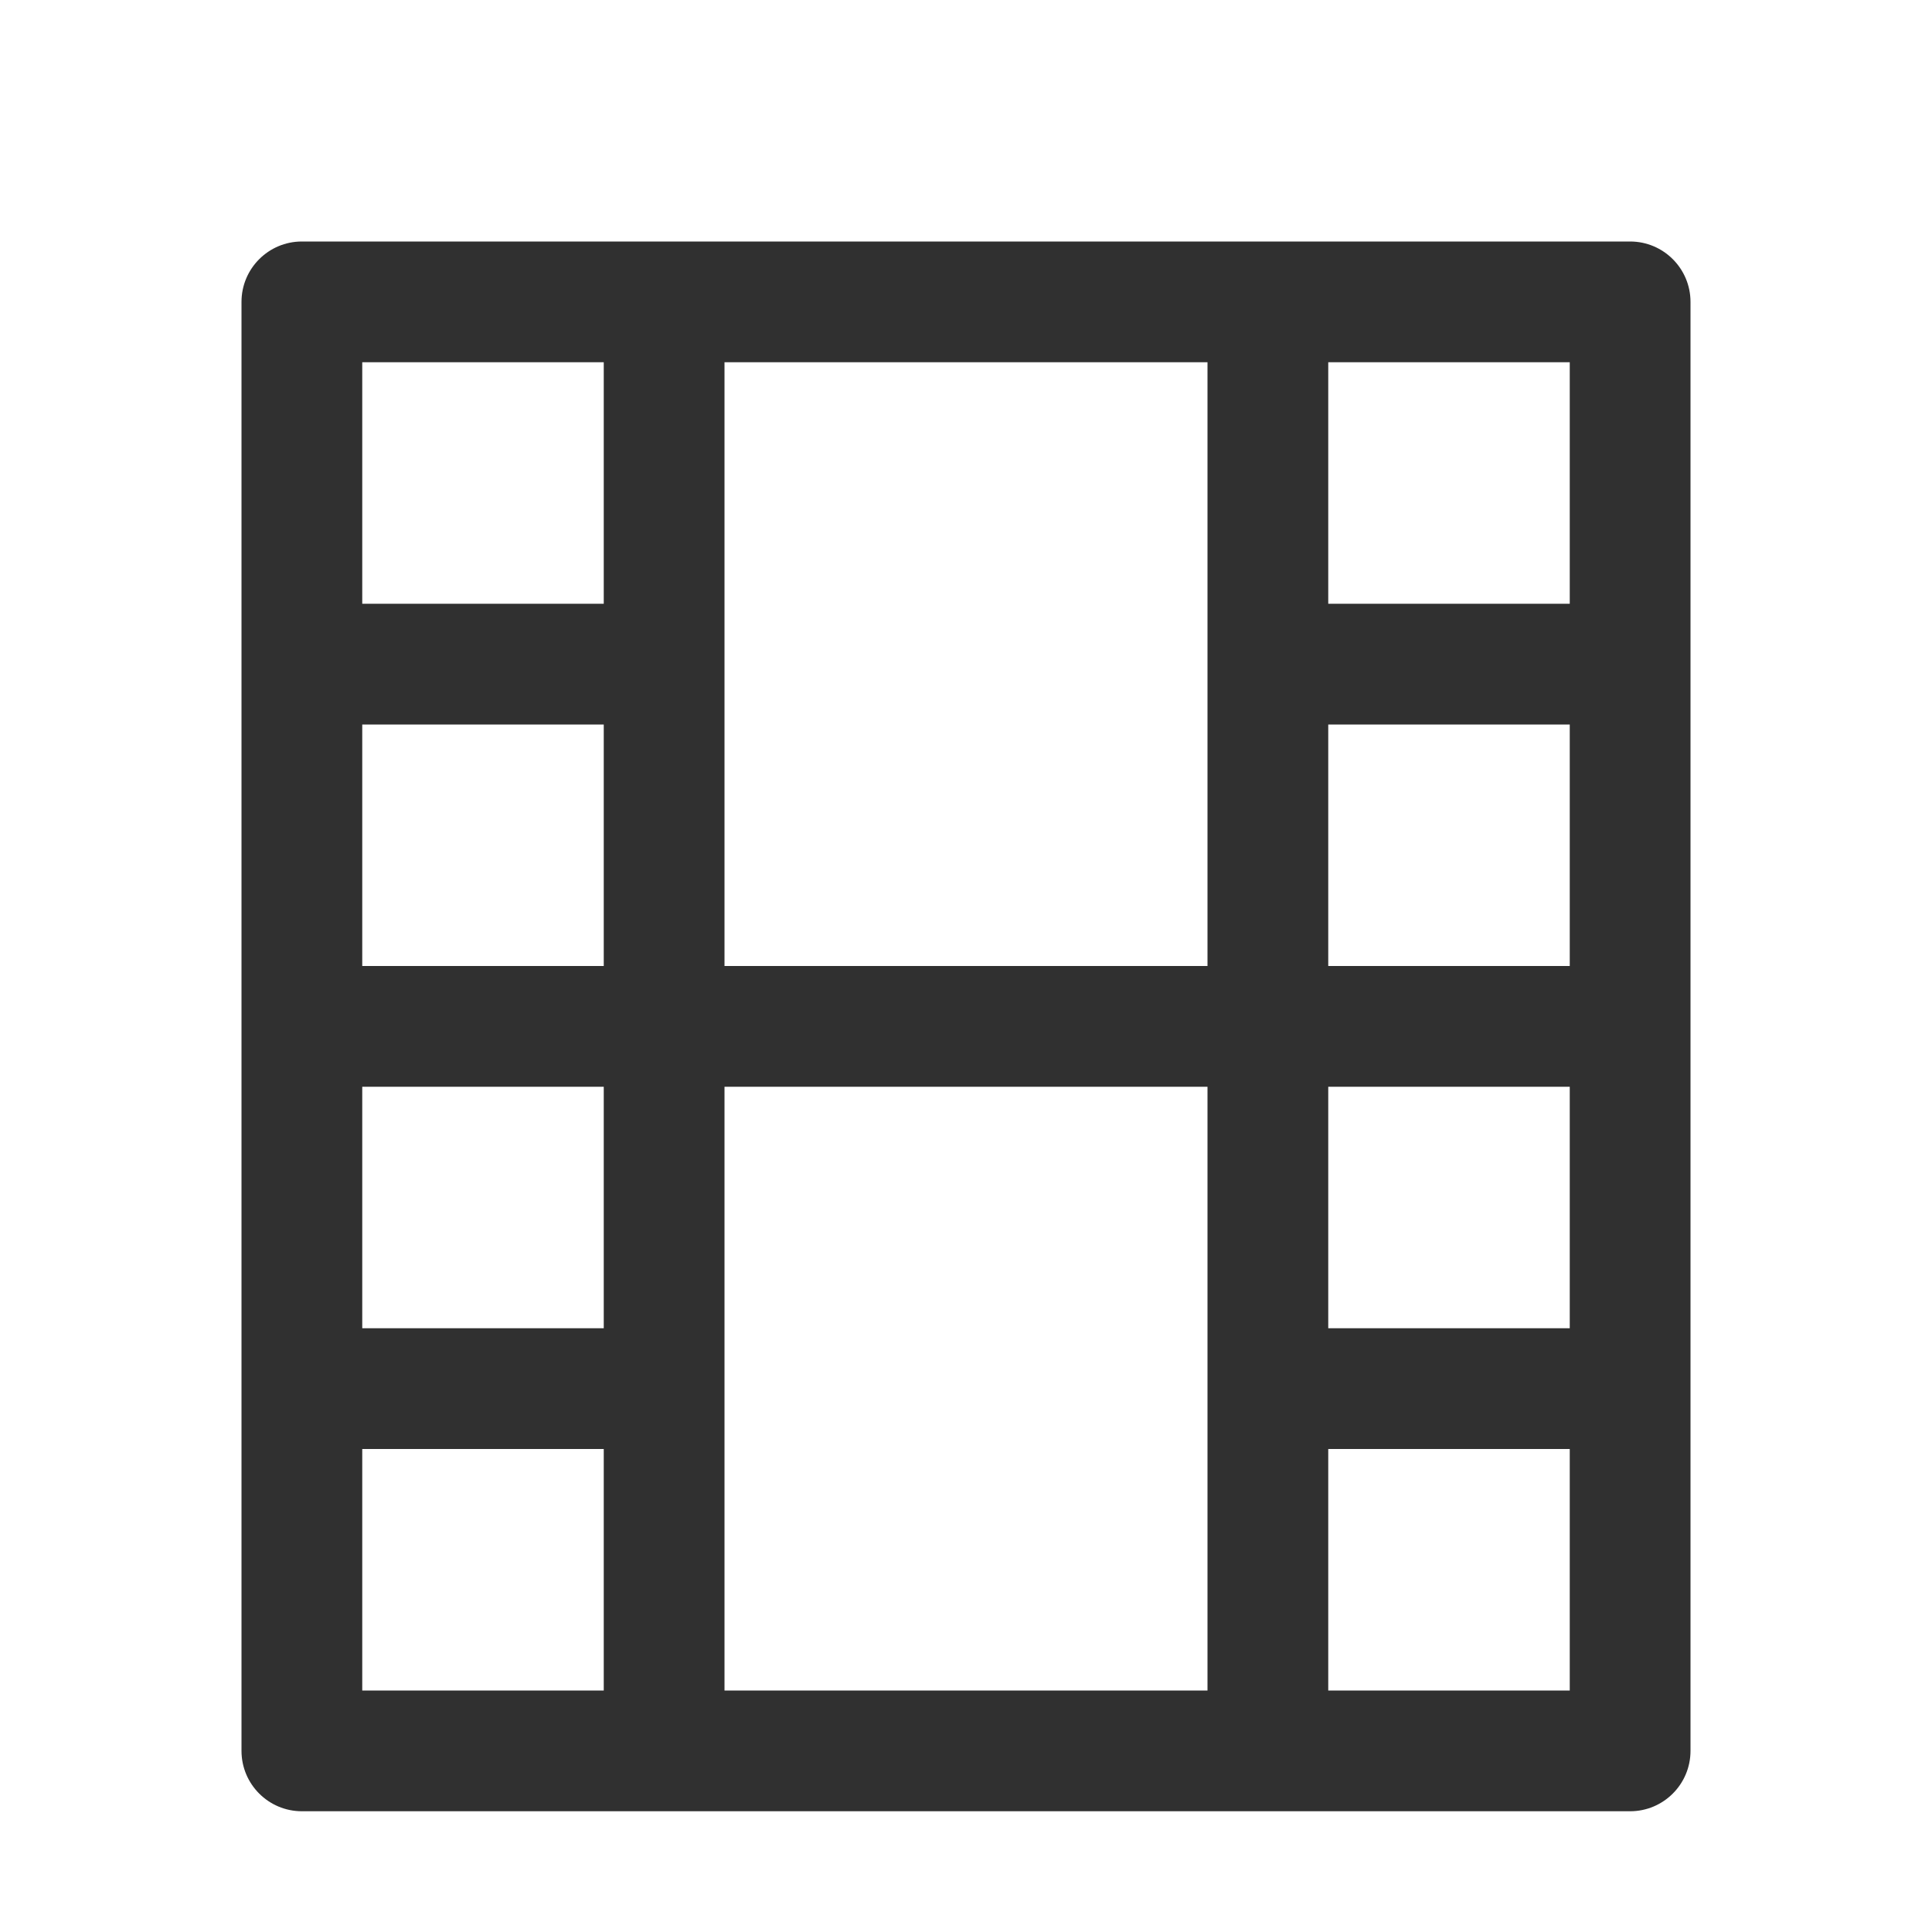
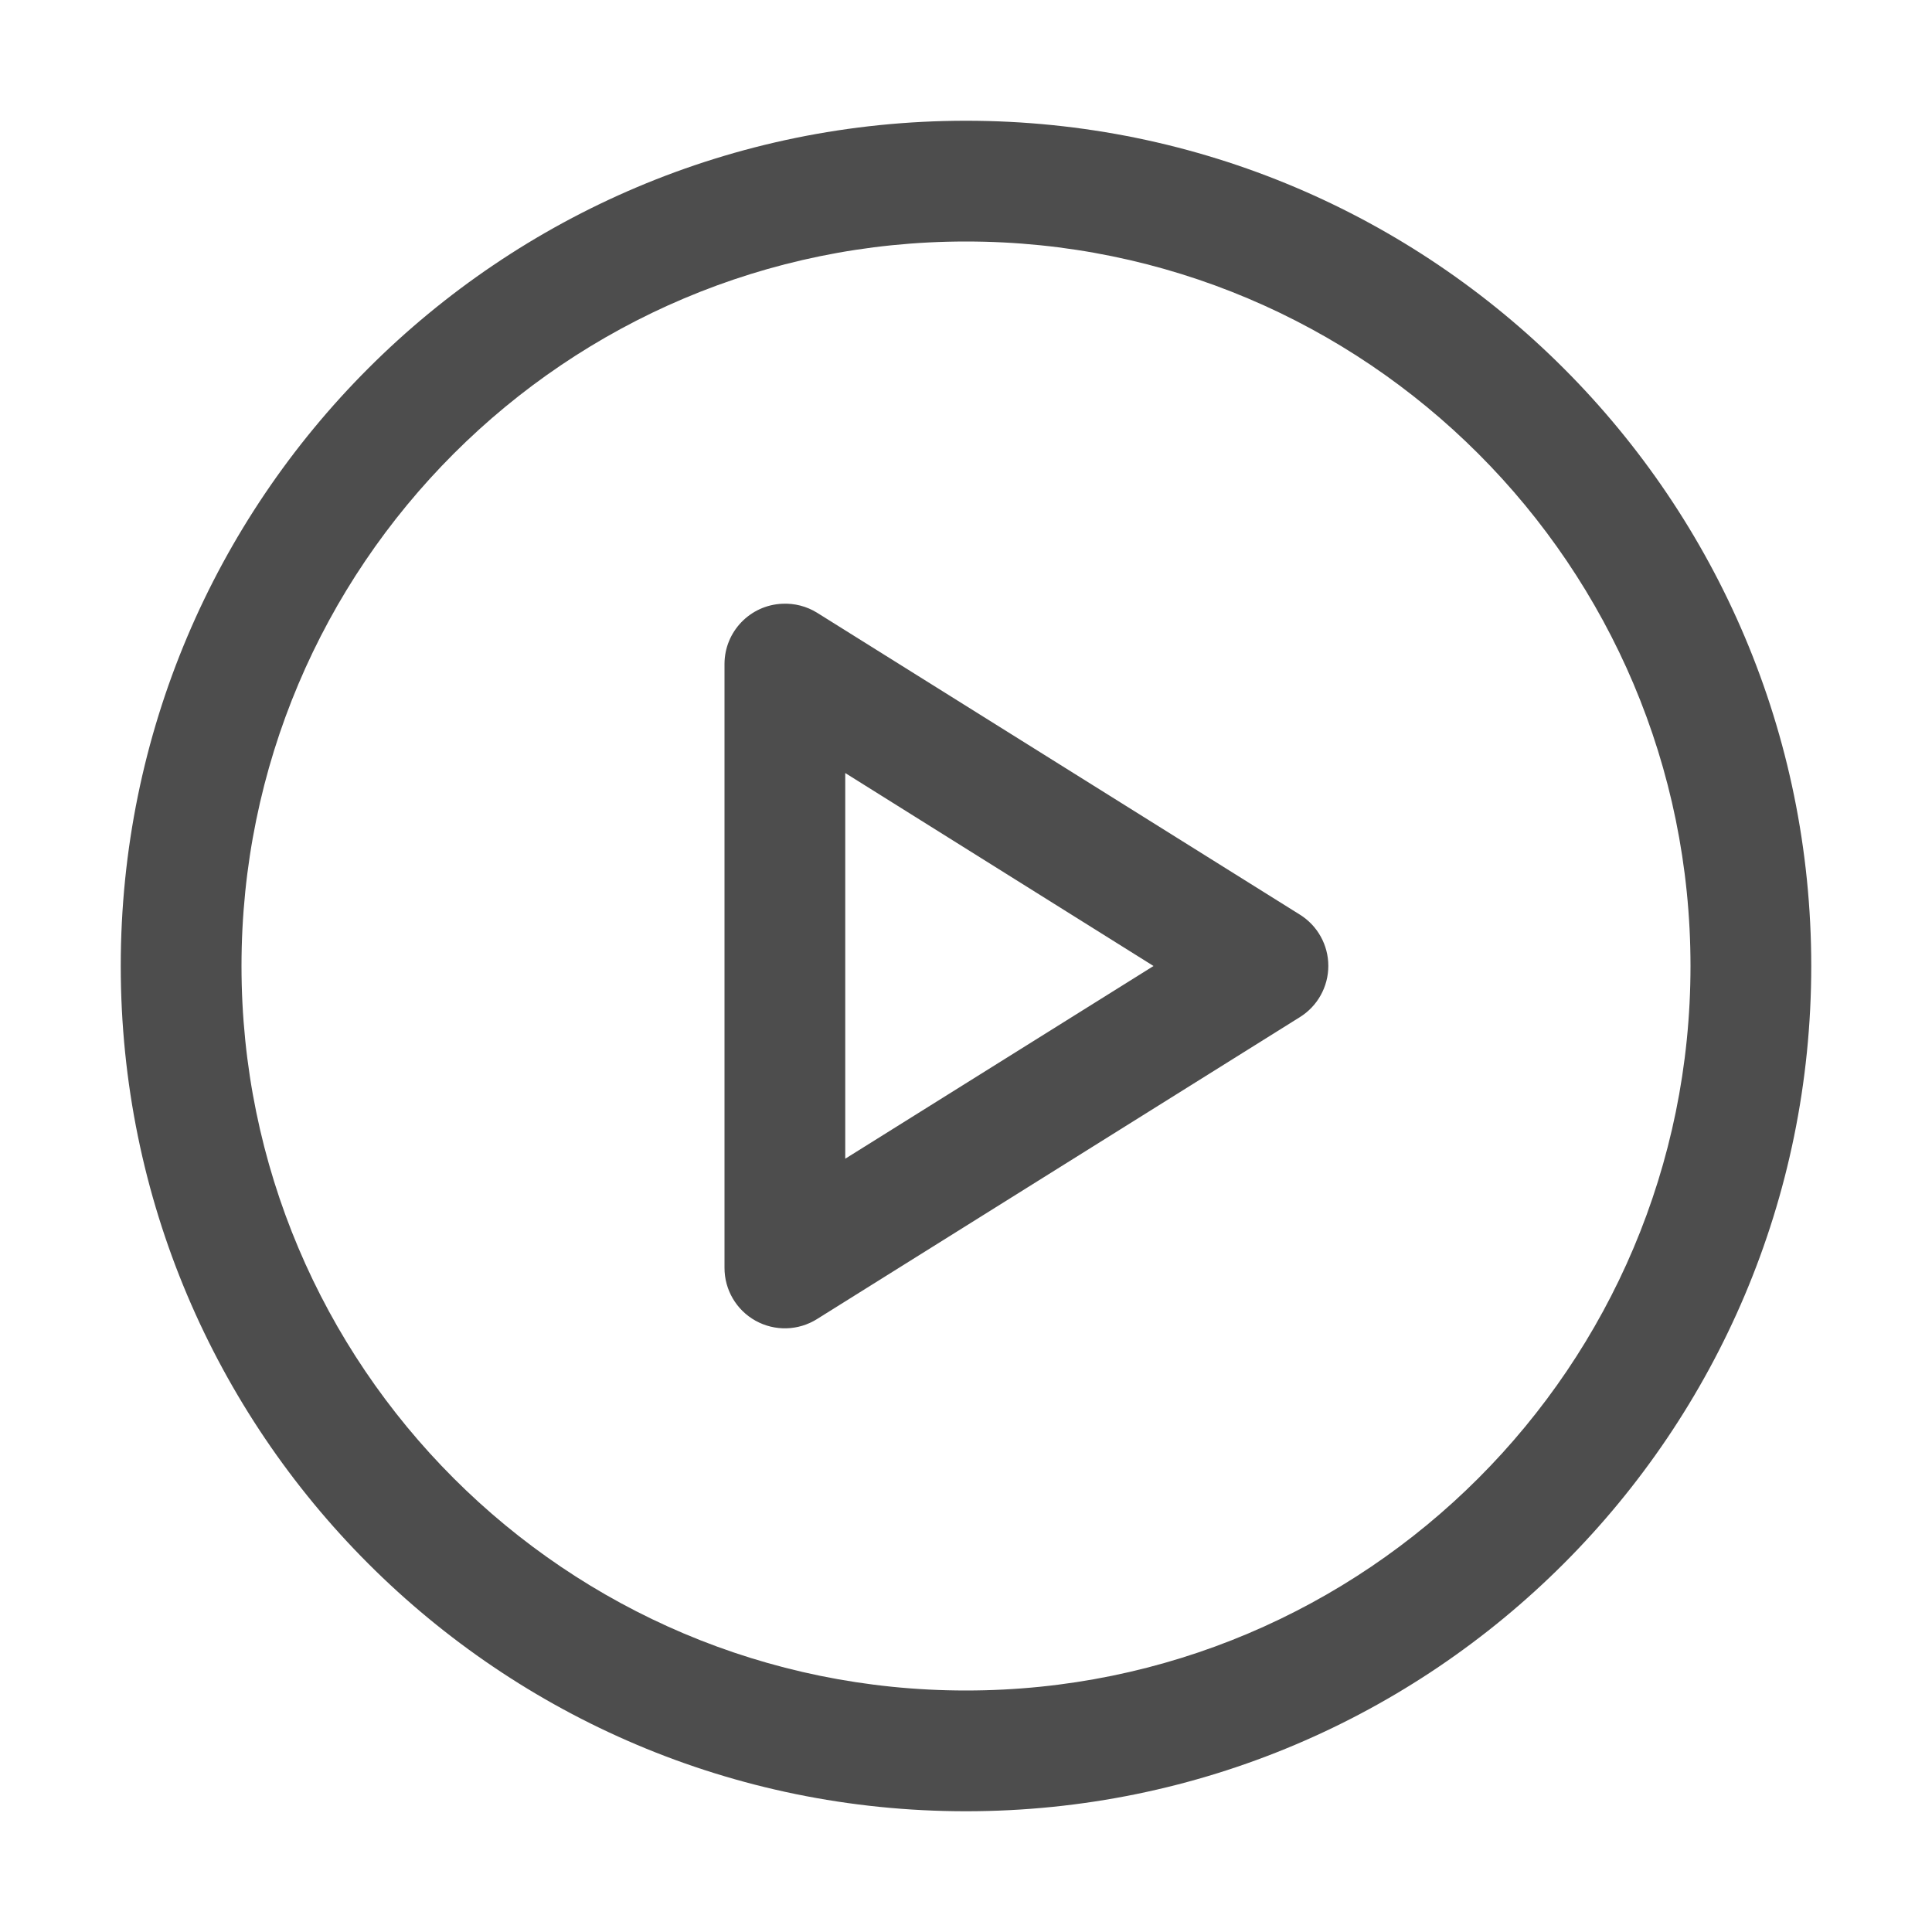
- <svg xmlns="http://www.w3.org/2000/svg" width="16px" height="16px" viewBox="0 0 16 16" version="1.1">
-   <defs />
-   <g id="Page-1" stroke="none" stroke-width="1" fill="none" fill-rule="evenodd">
-     <g id="folder-videos-symbolic" fill-rule="nonzero" fill="#303030">
-       <path d="M11,6 L11,8 L13,8 C13.276,8 13.5,8.224 13.5,8.5 C13.5,8.776 13.276,9 13,9 L11,9 L11,11 L13,11 C13.276,11 13.5,11.224 13.5,11.5 C13.5,11.776 13.276,12 13,12 L11,12 L11,14 C11,14.276 10.776,14.5 10.5,14.5 C10.224,14.5 10,14.276 10,14 L10,9 L6,9 L6,14 C6,14.276 5.776,14.5 5.5,14.5 C5.224,14.5 5,14.276 5,14 L5,12 L3,12 C2.724,12 2.5,11.776 2.5,11.5 C2.5,11.224 2.724,11 3,11 L5,11 L5,9 L3,9 C2.724,9 2.5,8.776 2.5,8.5 C2.5,8.224 2.724,8 3,8 L5,8 L5,6 L3,6 C2.724,6 2.5,5.776 2.5,5.5 C2.5,5.224 2.724,5 3,5 L5,5 L5,3 C5,2.724 5.224,2.5 5.5,2.5 C5.776,2.5 6,2.724 6,3 L6,8 L10,8 L10,3 C10,2.724 10.224,2.5 10.5,2.5 C10.776,2.5 11,2.724 11,3 L11,5 L13,5 C13.276,5 13.5,5.224 13.5,5.5 C13.5,5.776 13.276,6 13,6 L11,6 L11,6 Z" id="Combined-Shape" />
-       <path d="M2,2.5 C2,2.224 2.224,2 2.5,2 L13.5,2 C13.776,2 14,2.224 14,2.5 L14,14.5 C14,14.776 13.776,15 13.5,15 L2.5,15 C2.224,15 2,14.776 2,14.5 L2,2.5 Z M3,14 L13,14 L13,3 L3,3 L3,14 Z" id="Path-16" />
-     </g>
+ <svg xmlns="http://www.w3.org/2000/svg" width="16" height="16" viewBox="0 0 16 16" id="svg2" version="1.1">
+   <defs id="defs3051">
+     <style type="text/css" id="current-color-scheme">
+       .ColorScheme-Text {
+         color:#4d4d4d;
+       }
+       </style>
+   </defs>
+   <g id="layer1" transform="translate(-3,-1033.362)">
+     <path style="fill:currentColor;fill-opacity:1;stroke:none" class="ColorScheme-Text" d="M 8 1 A 7 7 0 0 0 1 8 A 7 7 0 0 0 8 15 A 7 7 0 0 0 15 8 A 7 7 0 0 0 8 1 z M 8 2 A 6 6 0 0 1 14 8 A 6 6 0 0 1 8 14 A 6 6 0 0 1 2 8 A 6 6 0 0 1 8 2 z M 6.479 5 A 0.5 0.5 0 0 0 6 5.498 L 6 10.498 A 0.5 0.5 0 0 0 6.766 10.924 L 10.764 8.424 A 0.5 0.5 0 0 0 10.764 7.574 L 6.766 5.074 A 0.5 0.5 0 0 0 6.479 5 z M 7 6.402 L 9.553 8 L 7 9.596 L 7 6.402 z " transform="translate(3,1033.362)" id="path3198" />
  </g>
</svg>
